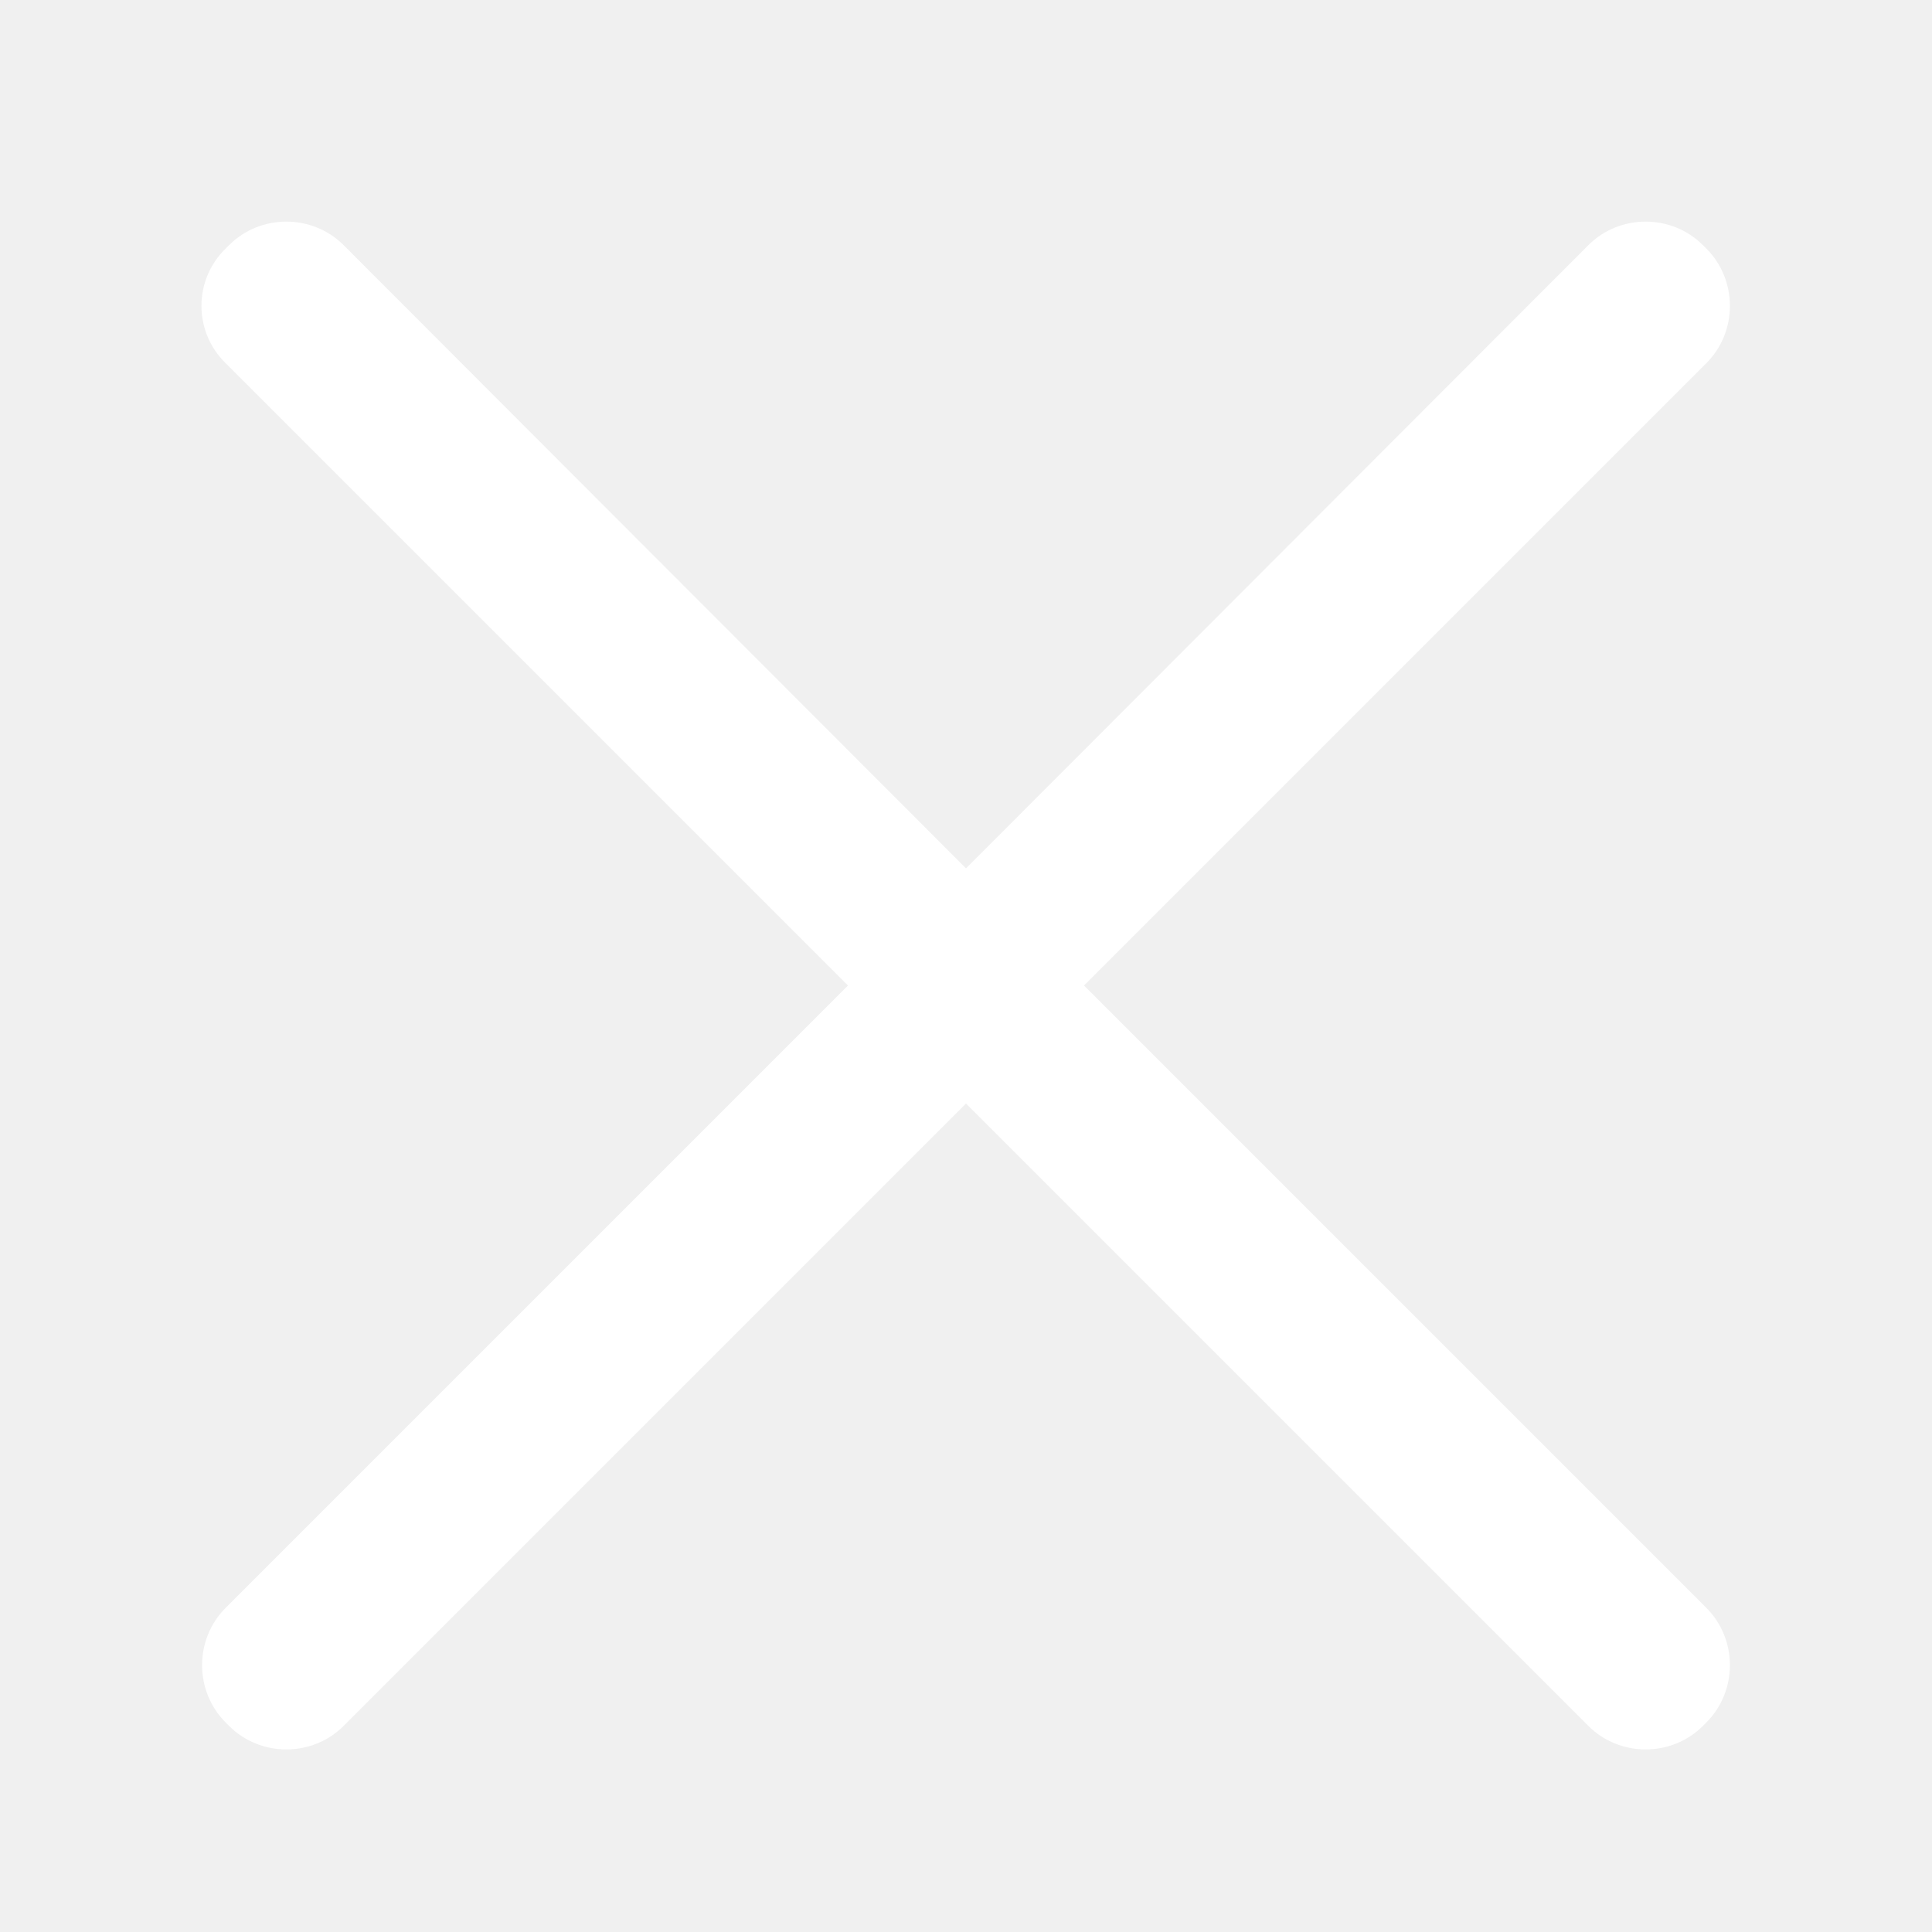
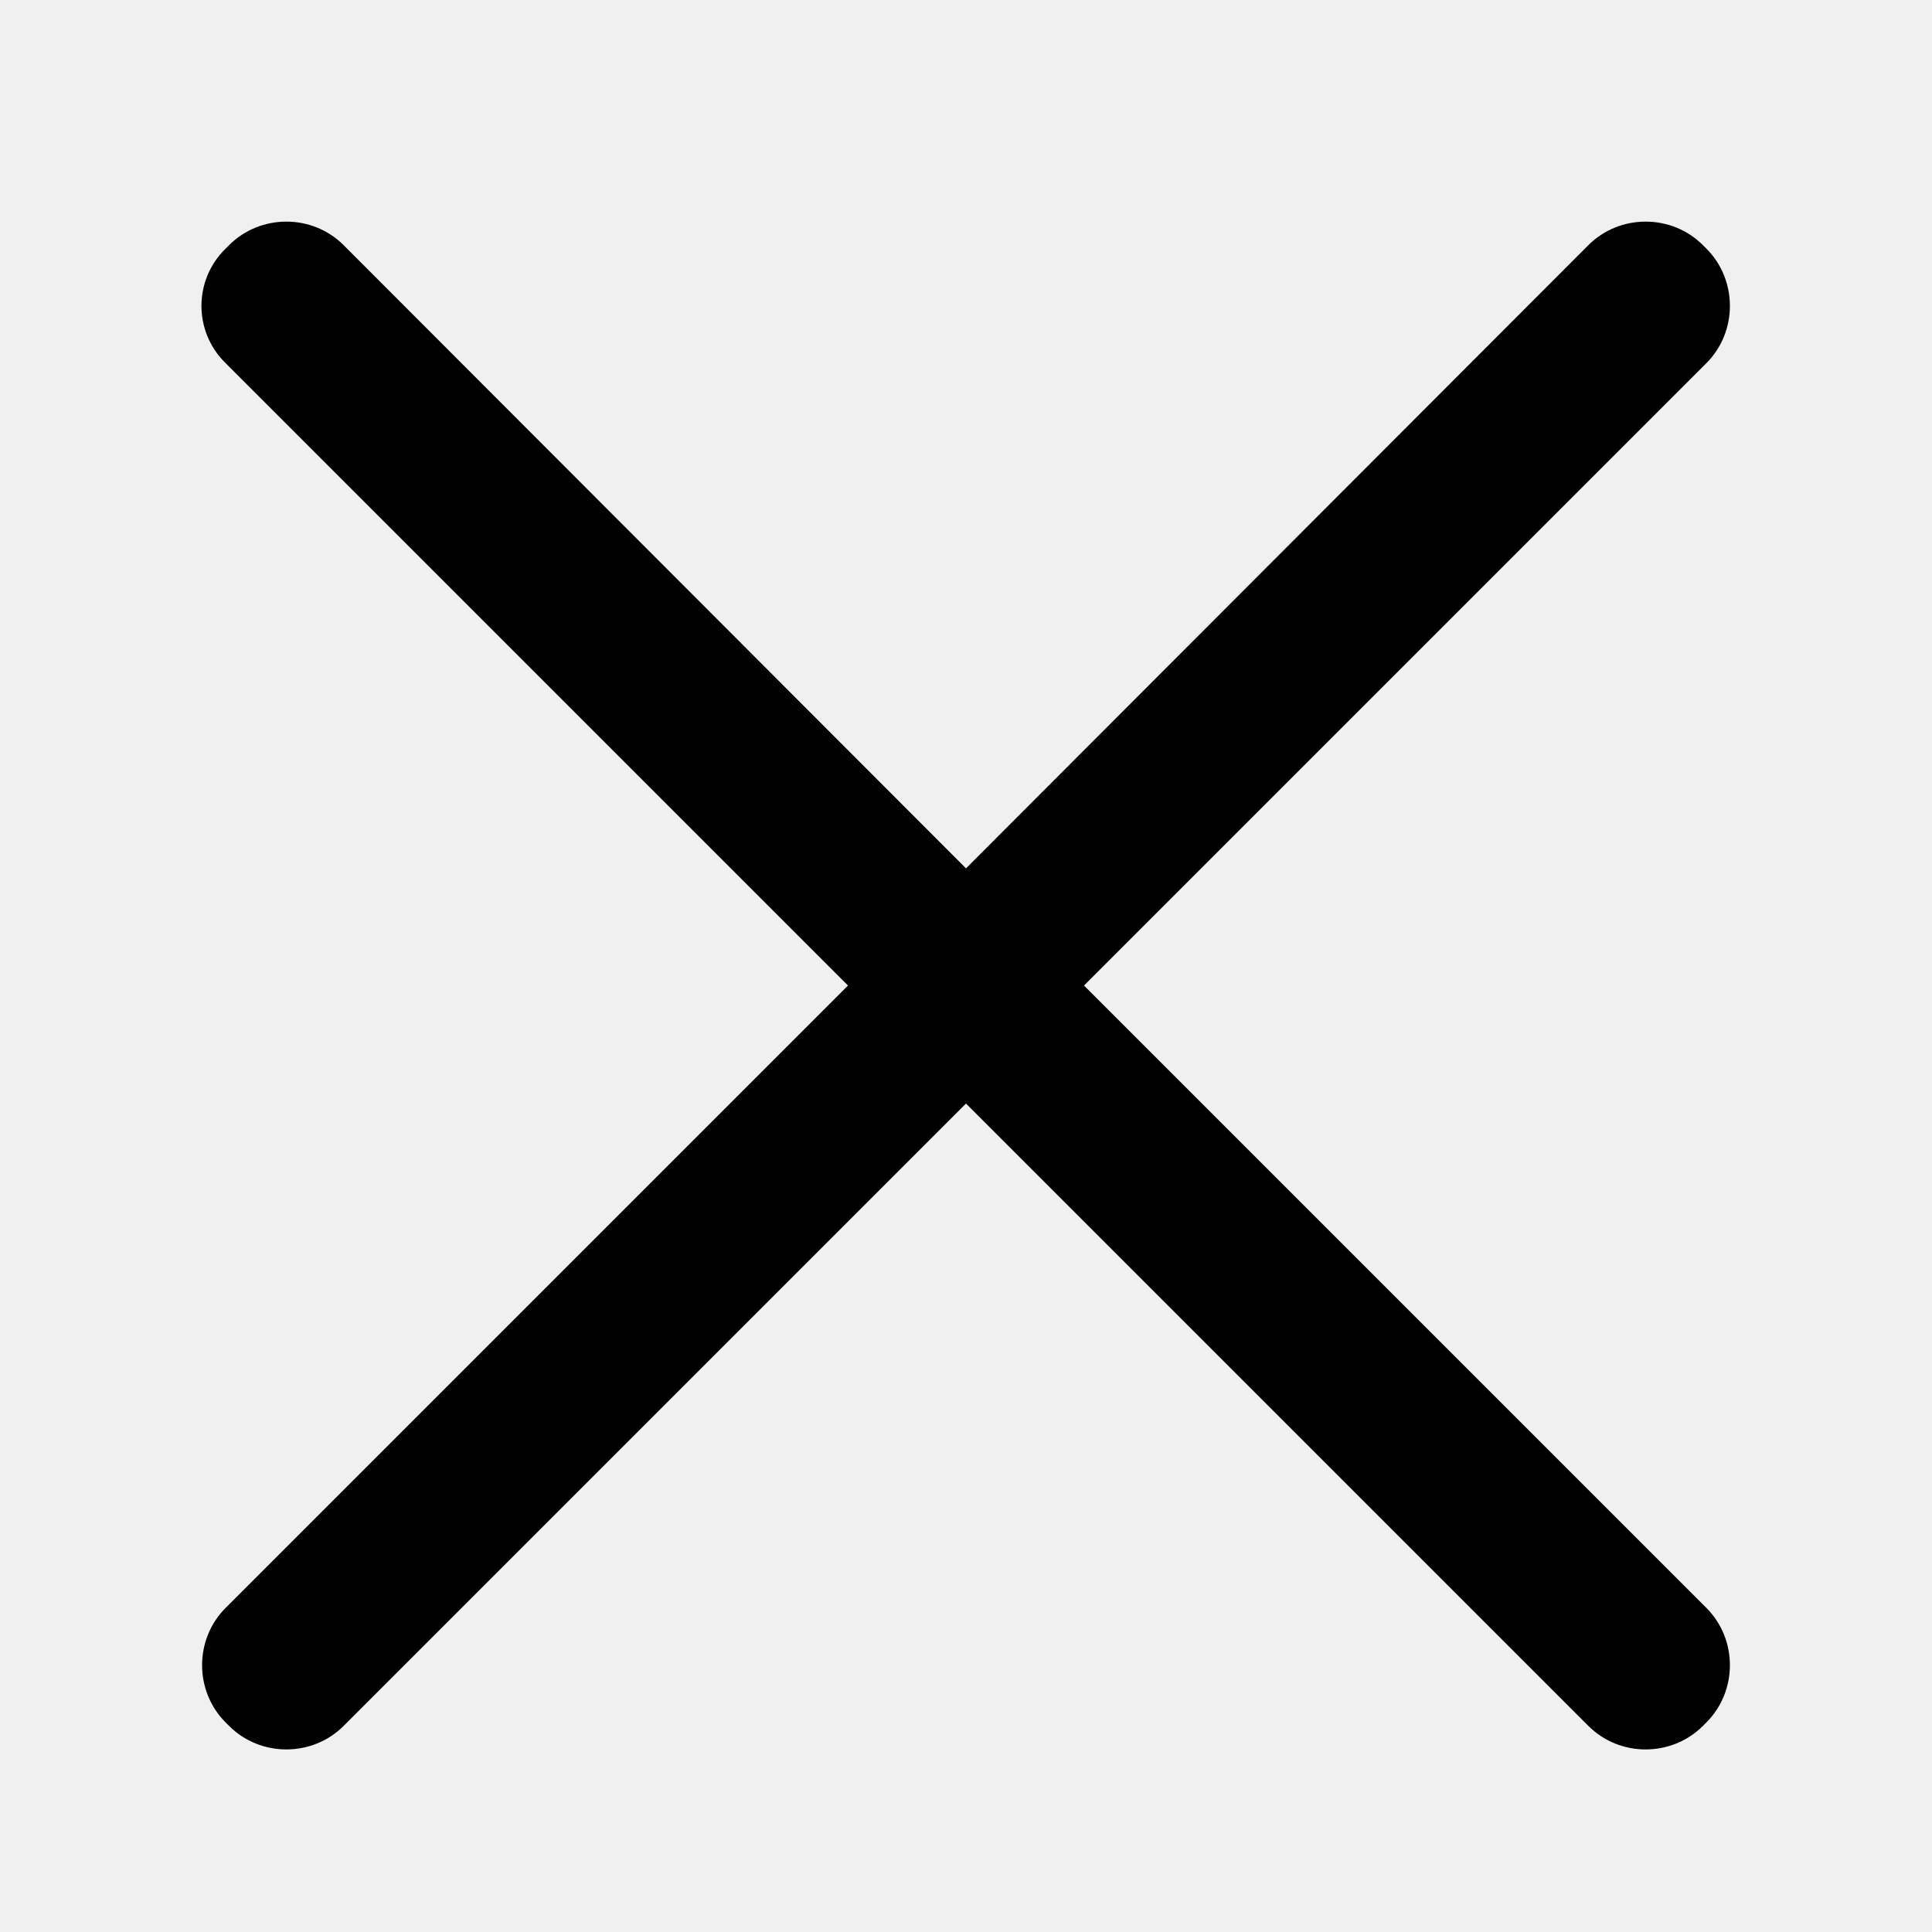
- <svg xmlns="http://www.w3.org/2000/svg" t="1604431567056" class="icon" viewBox="0 0 1024 1024" version="1.1" p-id="2707" width="200" height="200">
-   <defs>
-     <style type="text/css" />
+ <svg xmlns="http://www.w3.org/2000/svg" t="1604431567056" class="icon" viewBox="0 0 1024 1024" version="1.1" p-id="2707" width="200" height="200" id="svg8">
+   <defs id="defs4">
+     <style type="text/css" id="style2" />
  </defs>
-   <path d="M574.55 522.35L904.4 192.5c16.65-16.65 16.65-44.1 0-60.75l-1.8-1.8c-16.65-16.65-44.1-16.65-60.75 0L512 460.25l-329.85-330.3c-16.65-16.65-44.1-16.65-60.75 0l-1.8 1.8c-17.1 16.65-17.1 44.1 0 60.75l329.85 329.85L119.6 852.2c-16.65 16.65-16.65 44.1 0 60.75l1.8 1.8c16.65 16.65 44.1 16.65 60.75 0L512 584.9l329.85 329.85c16.65 16.65 44.1 16.65 60.75 0l1.8-1.8c16.65-16.65 16.65-44.1 0-60.75L574.55 522.35z" p-id="2708" fill="#ffffff" />
+   <path d="M574.55 522.35L904.4 192.5c16.65-16.65 16.65-44.1 0-60.75l-1.8-1.8c-16.65-16.65-44.1-16.65-60.75 0L512 460.25l-329.85-330.3c-16.65-16.65-44.1-16.65-60.75 0l-1.8 1.8c-17.1 16.65-17.1 44.1 0 60.75l329.85 329.85L119.6 852.2c-16.65 16.65-16.65 44.1 0 60.75l1.8 1.8c16.65 16.65 44.1 16.65 60.75 0L512 584.9l329.85 329.85c16.65 16.65 44.1 16.65 60.75 0l1.8-1.8c16.65-16.65 16.65-44.1 0-60.75L574.55 522.35z" p-id="2708" fill="#000000" id="path6" />
</svg>
